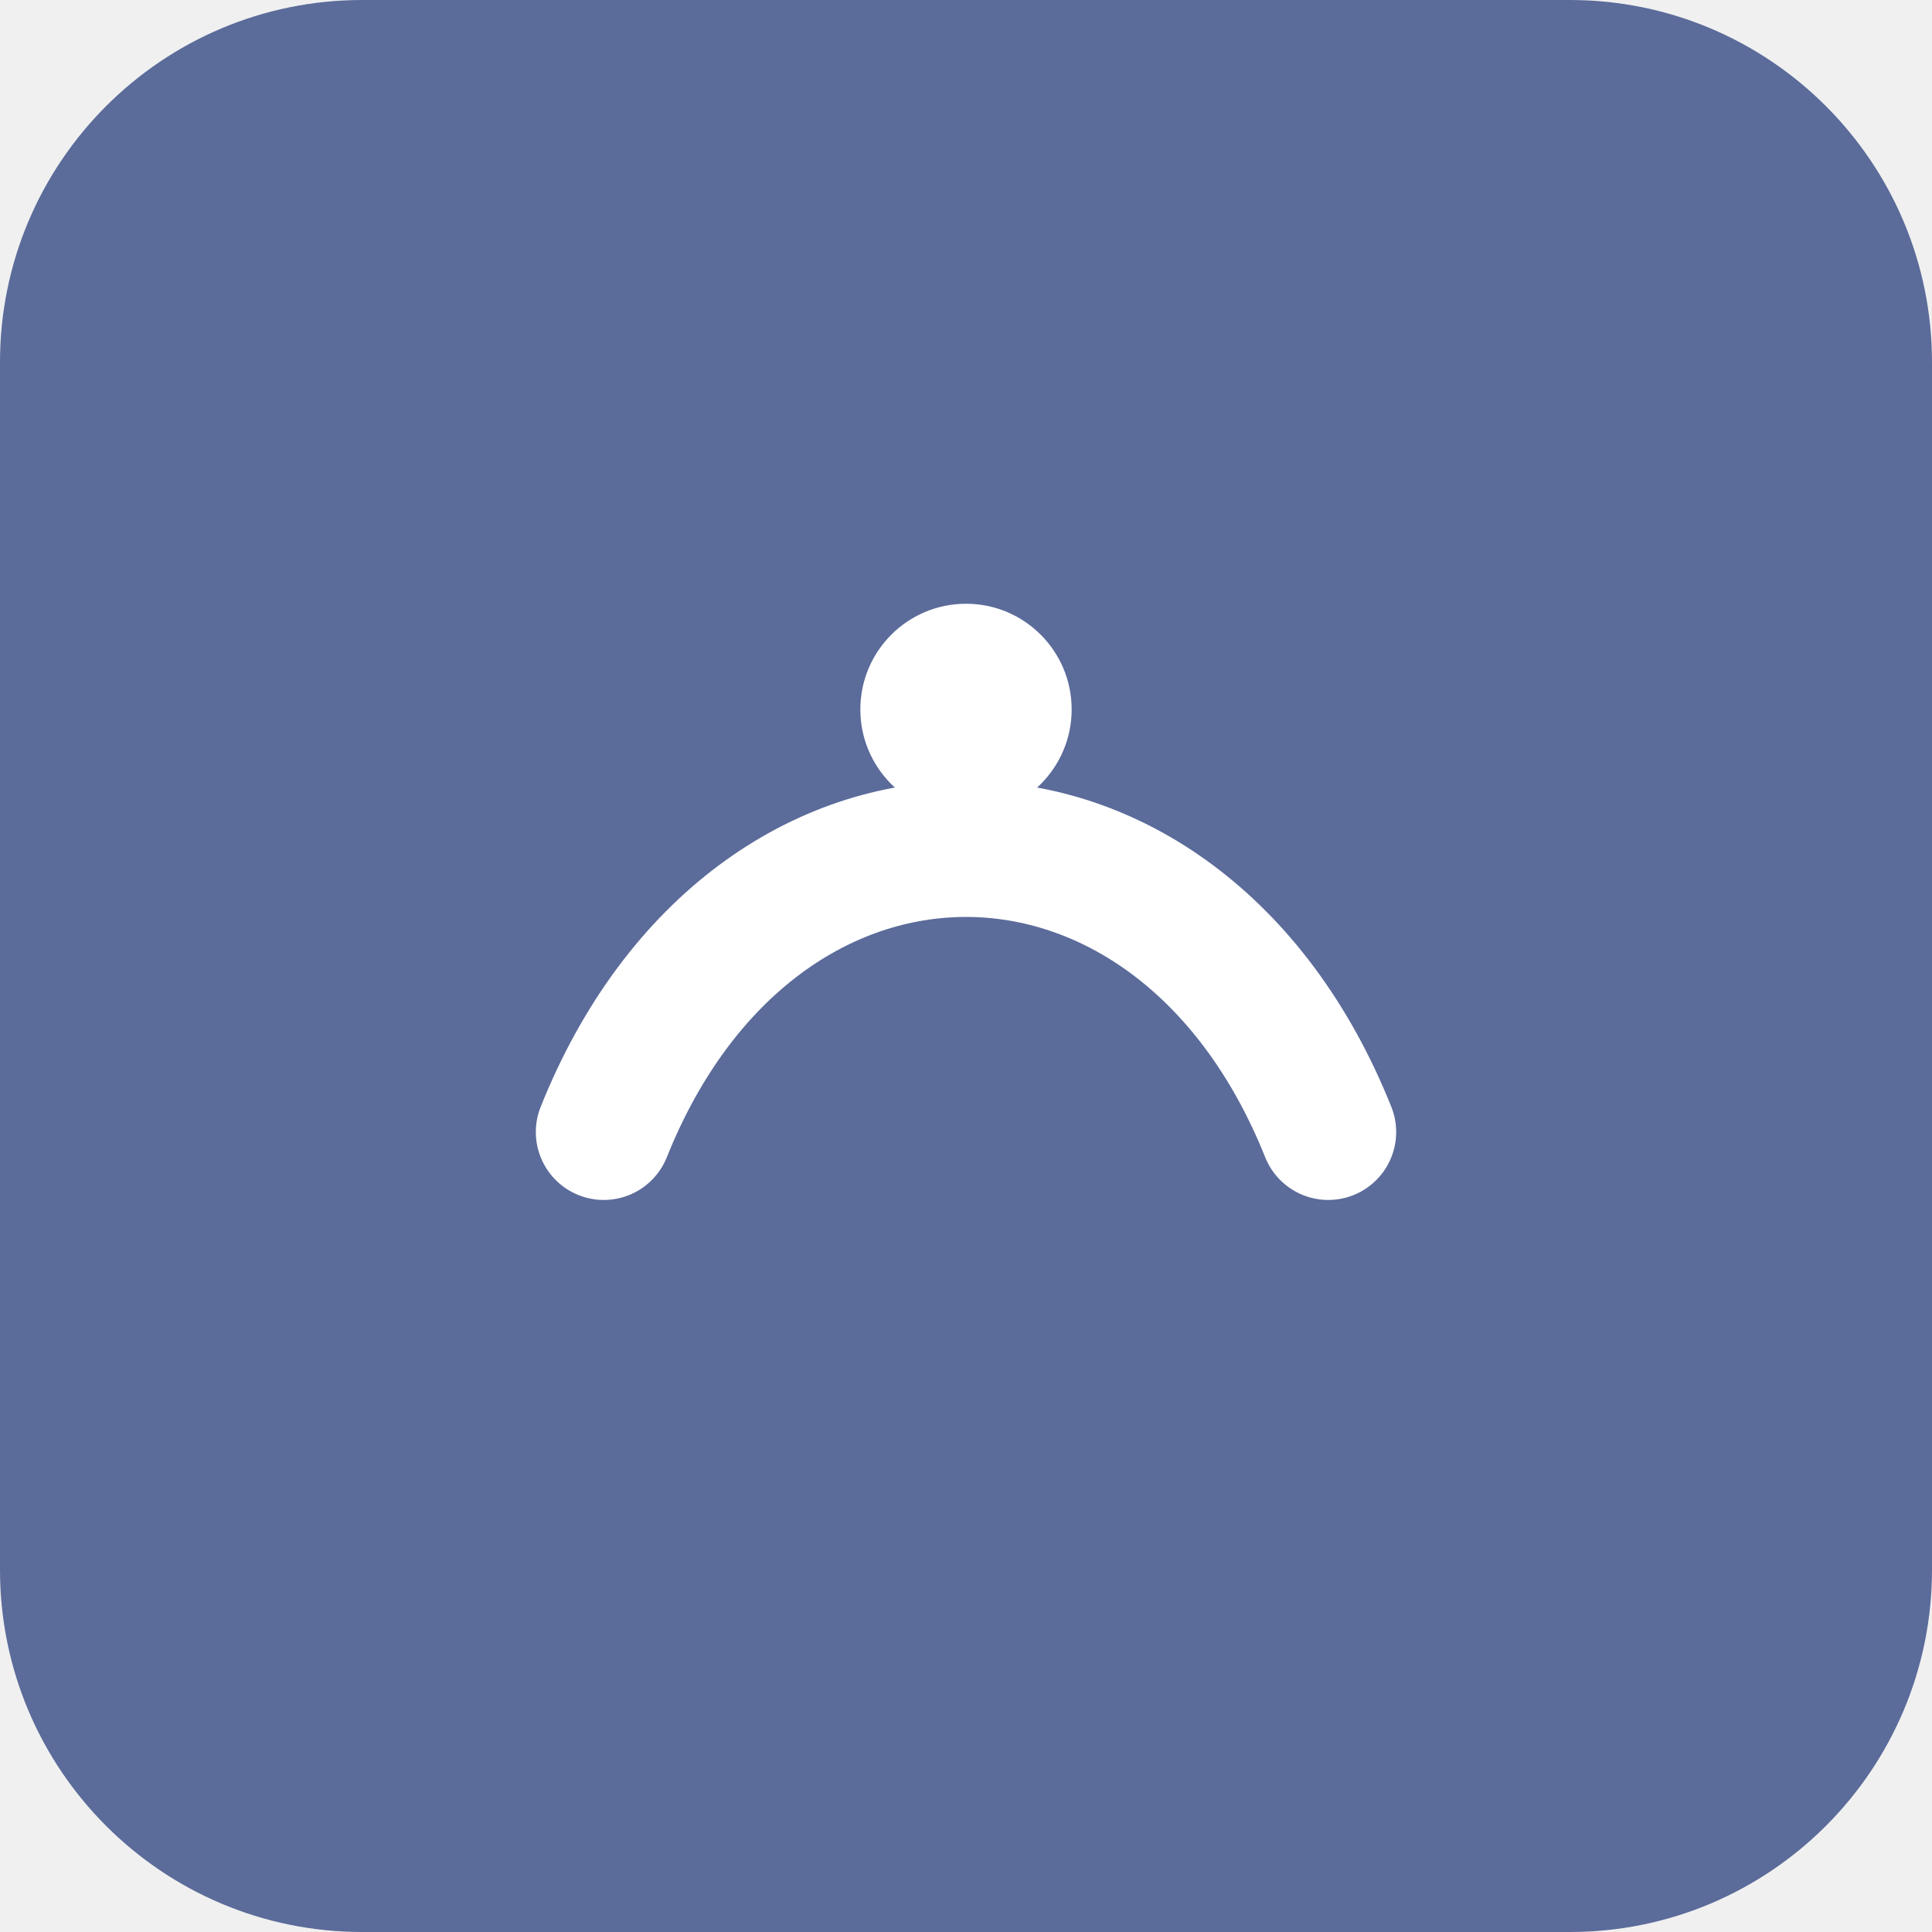
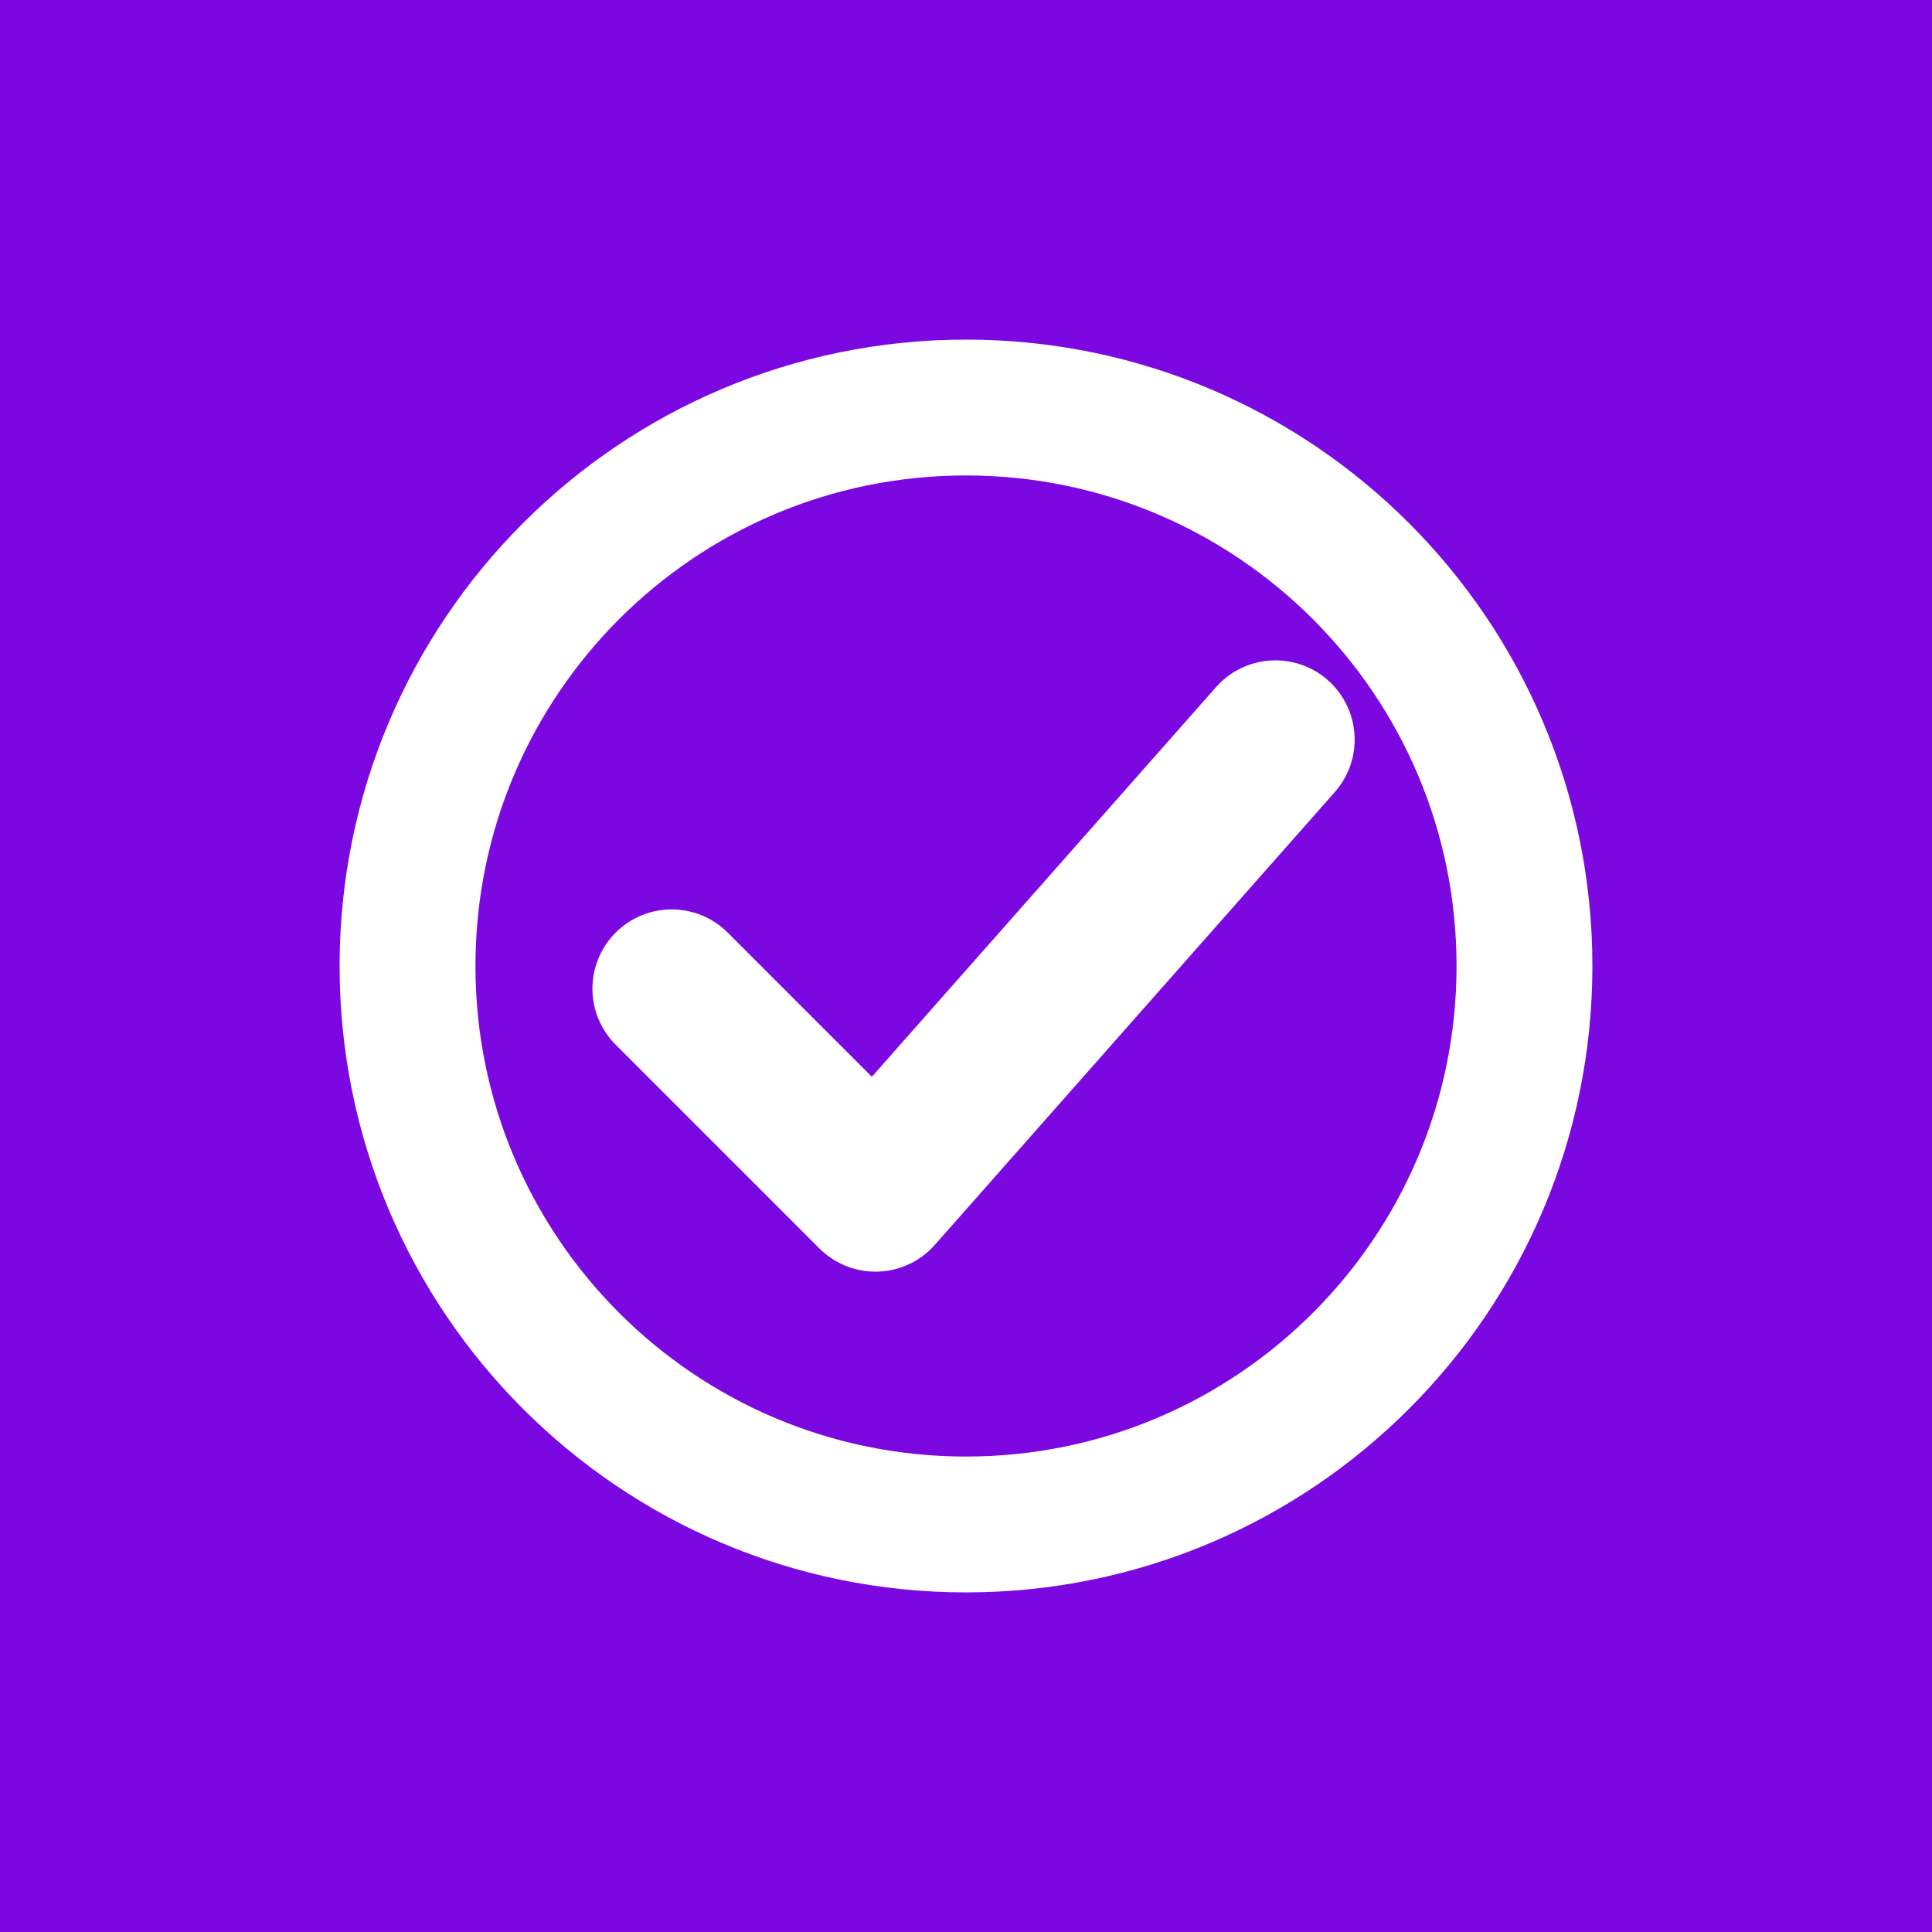
- <svg xmlns="http://www.w3.org/2000/svg" viewBox="0 0 512 512">
-   <rect width="512" height="512" rx="96" fill="#5B6B9A" />
-   <path d="M160 300c40-100 152-100 192 0" stroke="#ffffff" stroke-width="36" fill="none" stroke-linecap="round" />
-   <circle cx="256" cy="188" r="28" fill="#ffffff" />
+ <svg xmlns="http://www.w3.org/2000/svg" viewBox="0 0 512 512" role="img" aria-label="Alavo">
+   <rect width="512" height="512" fill="#7B08E0" />
+   <circle cx="256" cy="256" r="148" fill="none" stroke="#ffffff" stroke-width="36" />
+   <path d="M178 262 L232 316 L338 196" fill="none" stroke="#ffffff" stroke-width="42" stroke-linecap="round" stroke-linejoin="round" />
</svg>
